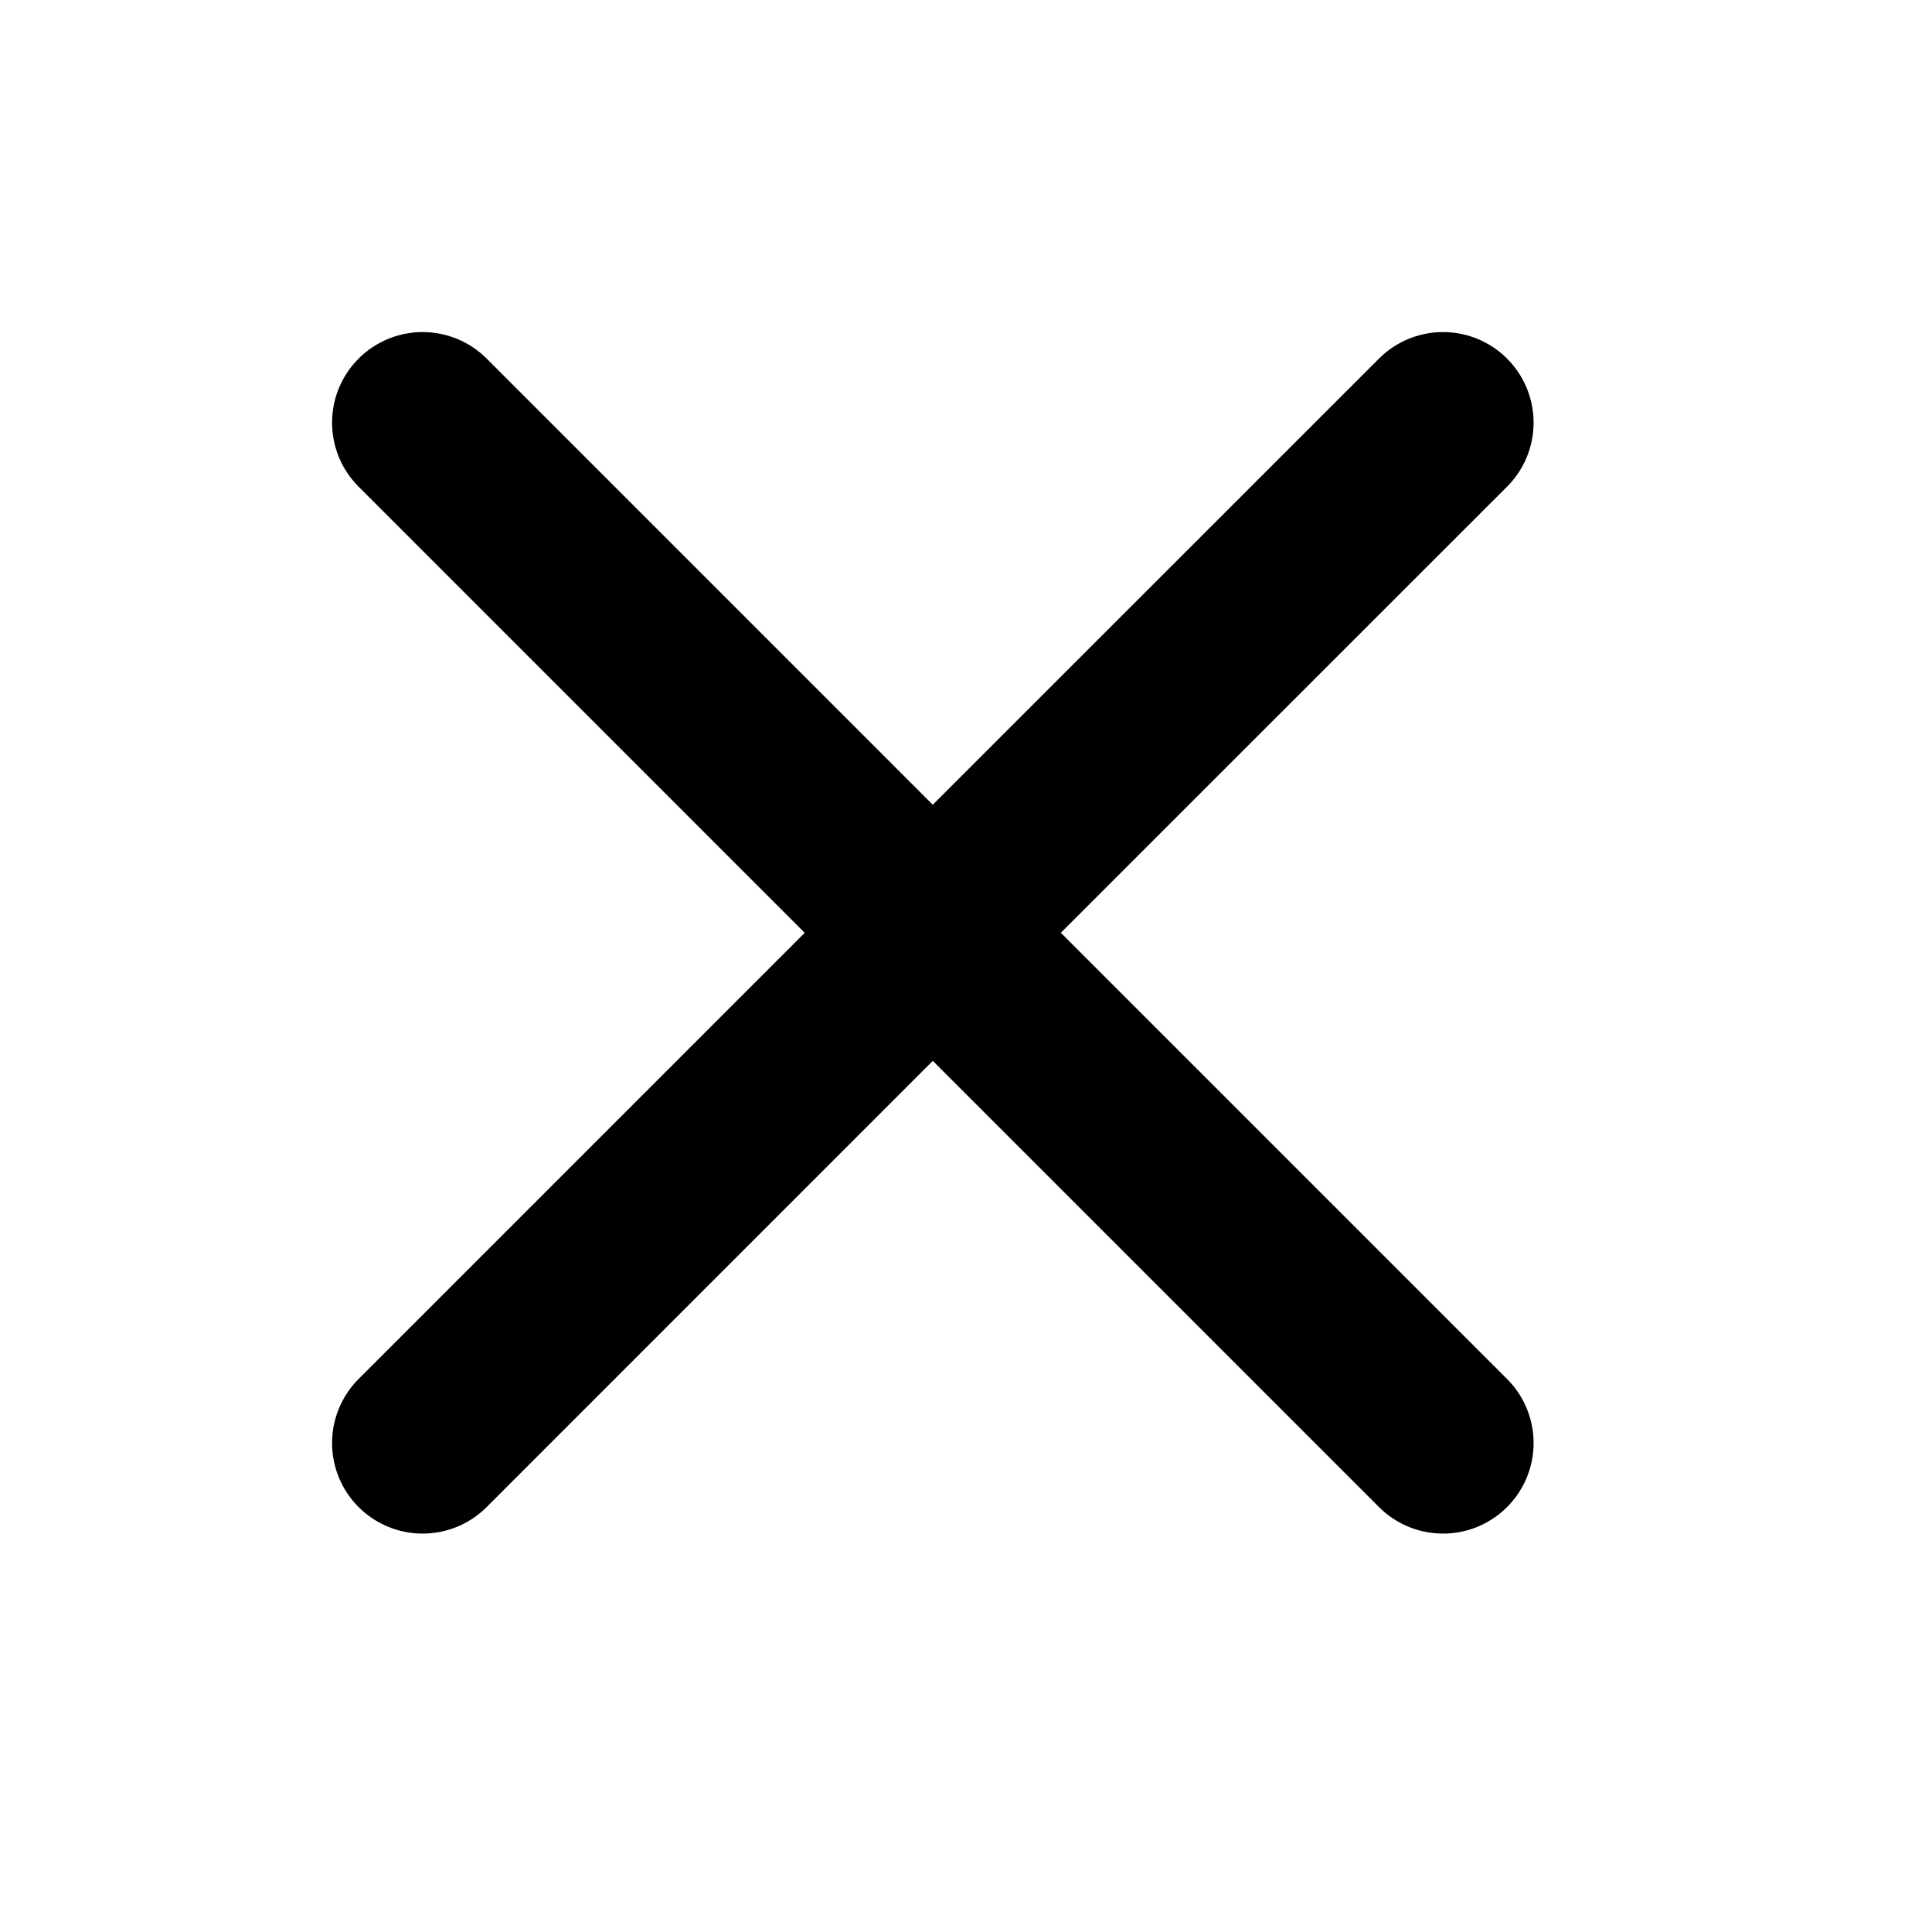
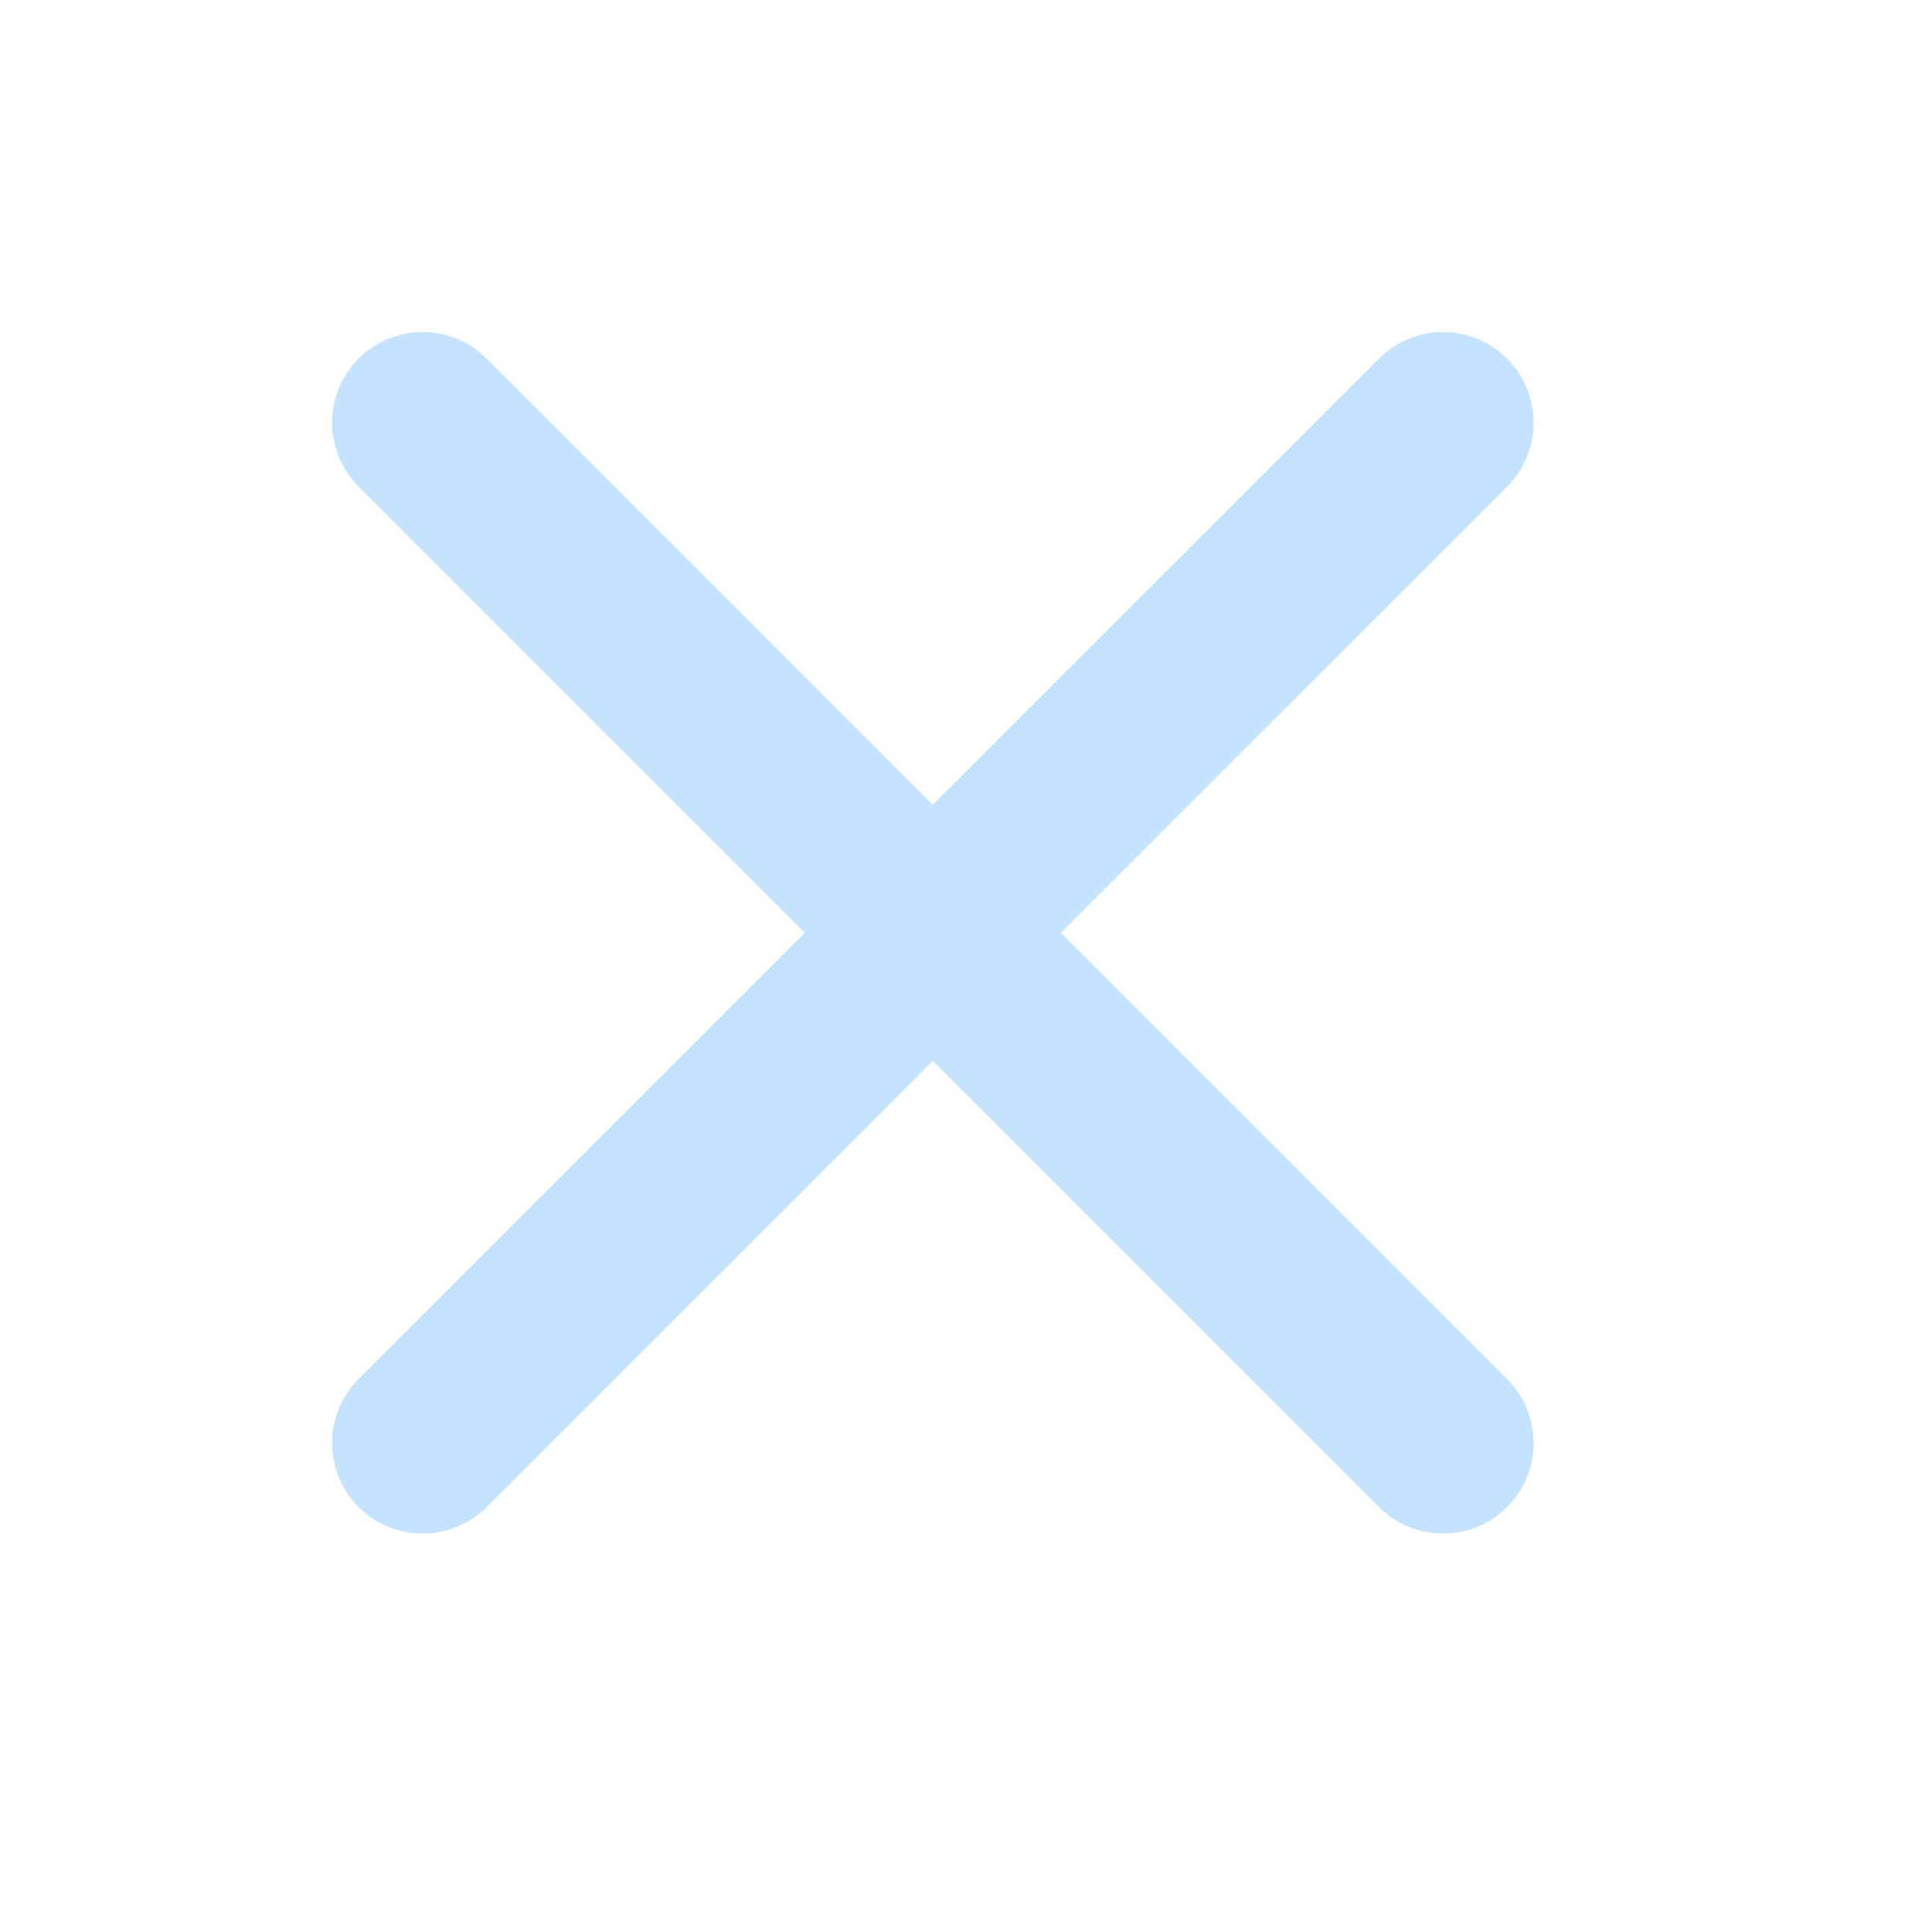
<svg xmlns="http://www.w3.org/2000/svg" width="32" height="32" viewBox="0 0 32 32" fill="none">
-   <path d="M7 23.901L15.45 15.45L23.901 23.901M23.901 7L15.449 15.45L7 7" stroke="black" stroke-width="3" stroke-linecap="round" stroke-linejoin="round" />
+   <path d="M7 23.901L15.45 15.45L23.901 23.901M23.901 7L15.449 15.45L7 7" stroke="#C5E3FE" stroke-width="3" stroke-linecap="round" stroke-linejoin="round" />
</svg>
